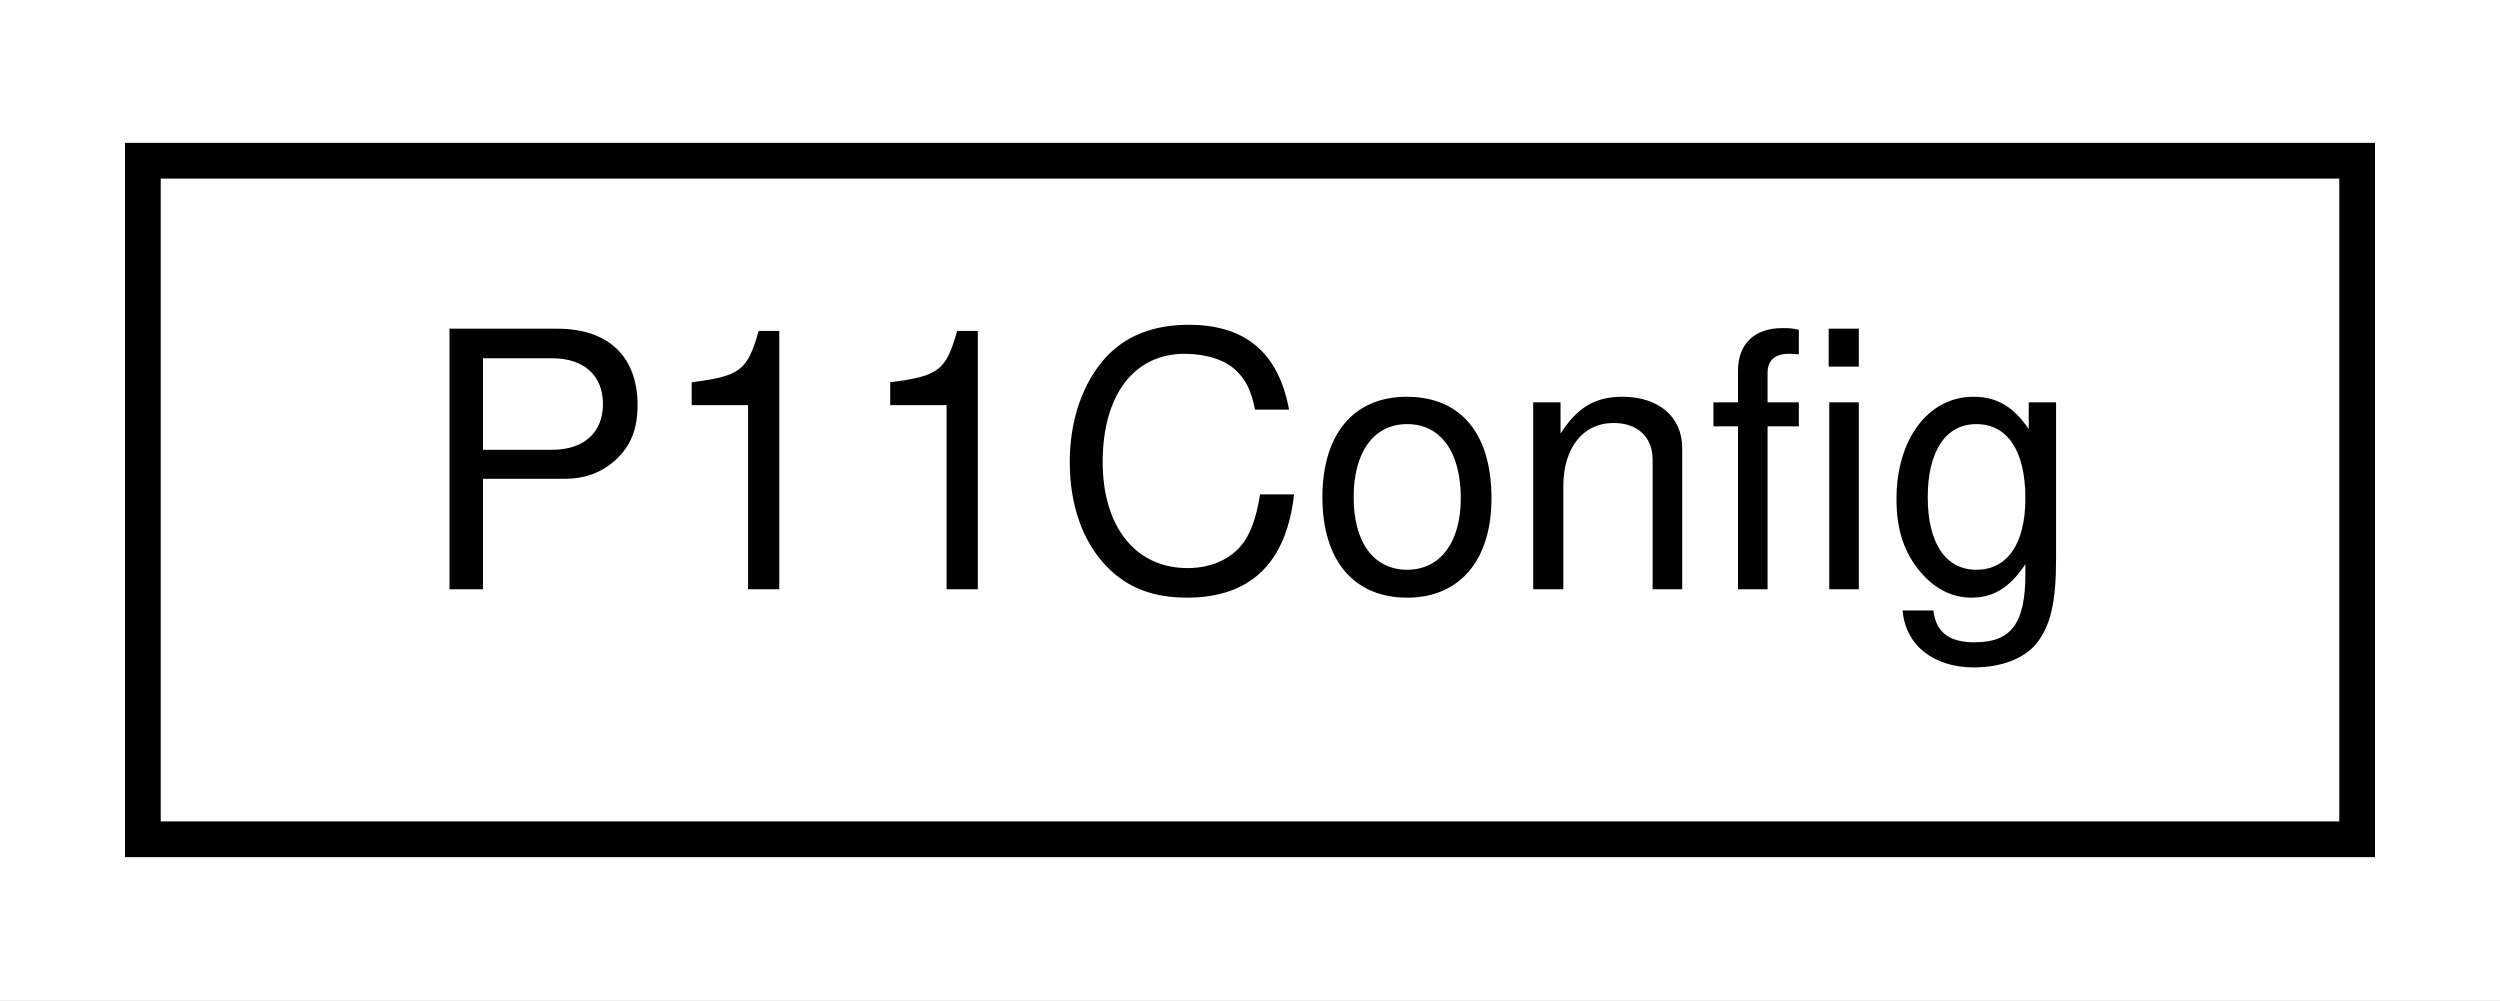
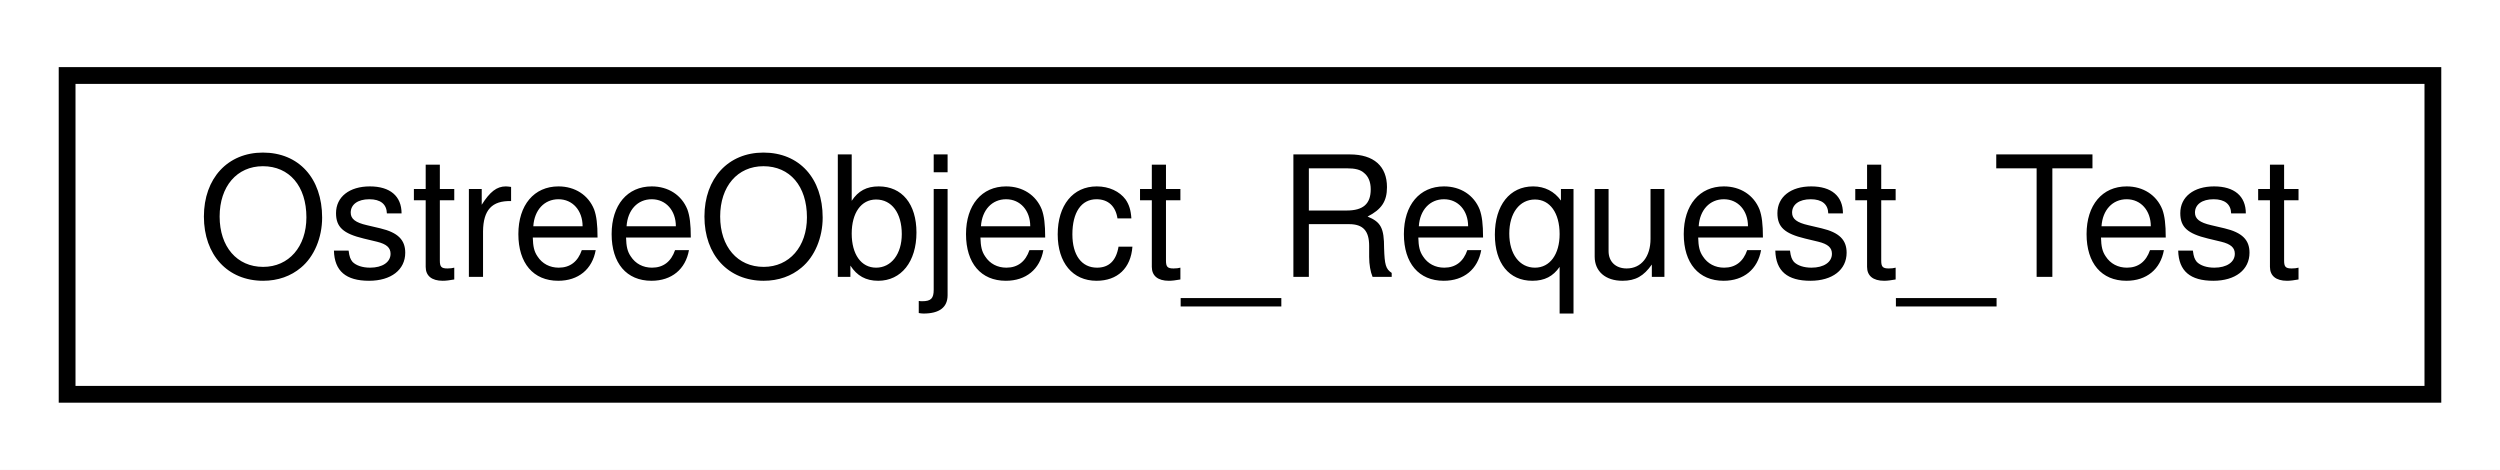
- <svg xmlns="http://www.w3.org/2000/svg" xmlns:xlink="http://www.w3.org/1999/xlink" width="70pt" height="28pt" viewBox="0.00 0.00 70.00 28.00">
+ <svg xmlns="http://www.w3.org/2000/svg" xmlns:xlink="http://www.w3.org/1999/xlink" width="149pt" height="28pt" viewBox="0.00 0.00 149.00 28.00">
  <g id="graph0" class="graph" transform="scale(1 1) rotate(0) translate(4 24)">
-     <polygon fill="#ffffff" stroke="transparent" points="-4,4 -4,-24 66,-24 66,4 -4,4" />
+     <polygon fill="#ffffff" stroke="transparent" points="-4,4 -4,-24 145,-24 145,4 -4,4" />
    <g id="node1" class="node">
      <g id="a_node1">
-         <a xlink:href="struct_p11_config.html" target="_top" xlink:title="P11Config">
-           <polygon fill="#ffffff" stroke="#000000" points="0,-.5 0,-19.5 62,-19.5 62,-.5 0,-.5" />
-           <text text-anchor="middle" x="31" y="-7.5" font-family="Helvetica,sans-Serif" font-size="10.00" fill="#000000">P11Config</text>
+         <a xlink:href="class_ostree_object___request___test.html" target="_top" xlink:title="OstreeObject_Request_Test">
+           <polygon fill="#ffffff" stroke="#000000" points="0,-.5 0,-19.5 141,-19.5 141,-.5 0,-.5" />
+           <text text-anchor="middle" x="70.5" y="-7.5" font-family="Helvetica,sans-Serif" font-size="10.00" fill="#000000">OstreeObject_Request_Test</text>
        </a>
      </g>
    </g>
  </g>
</svg>
